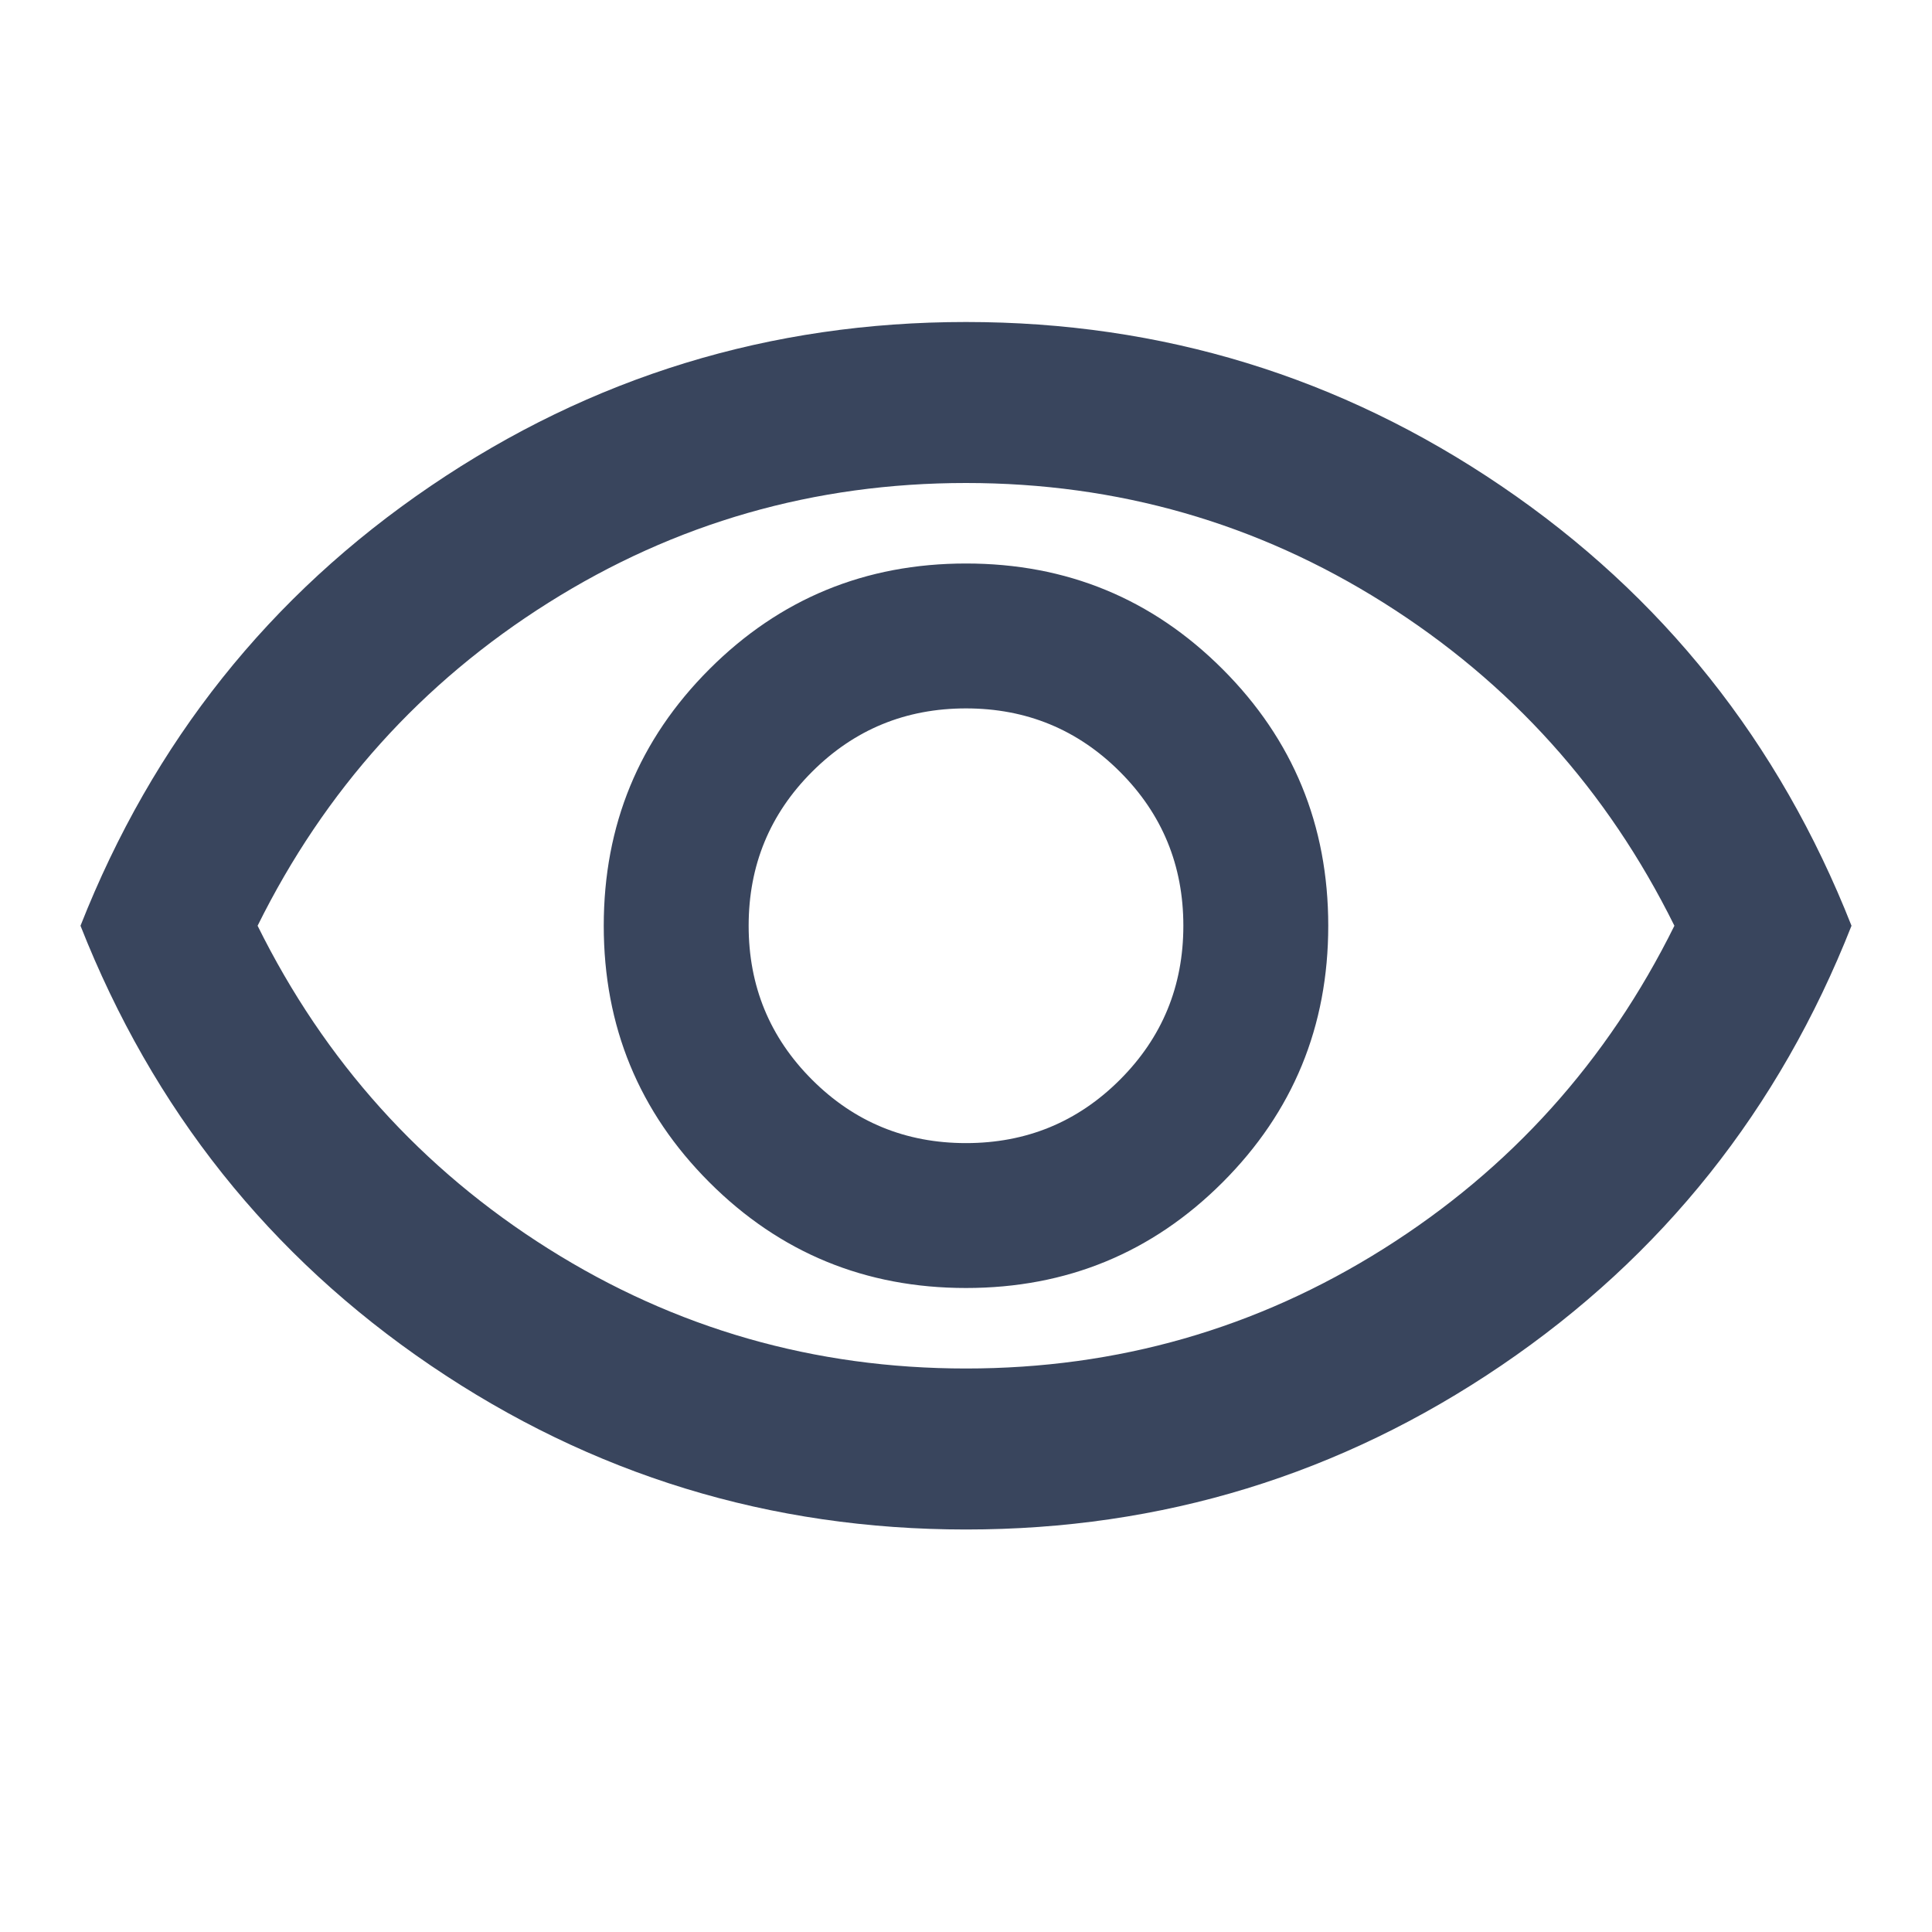
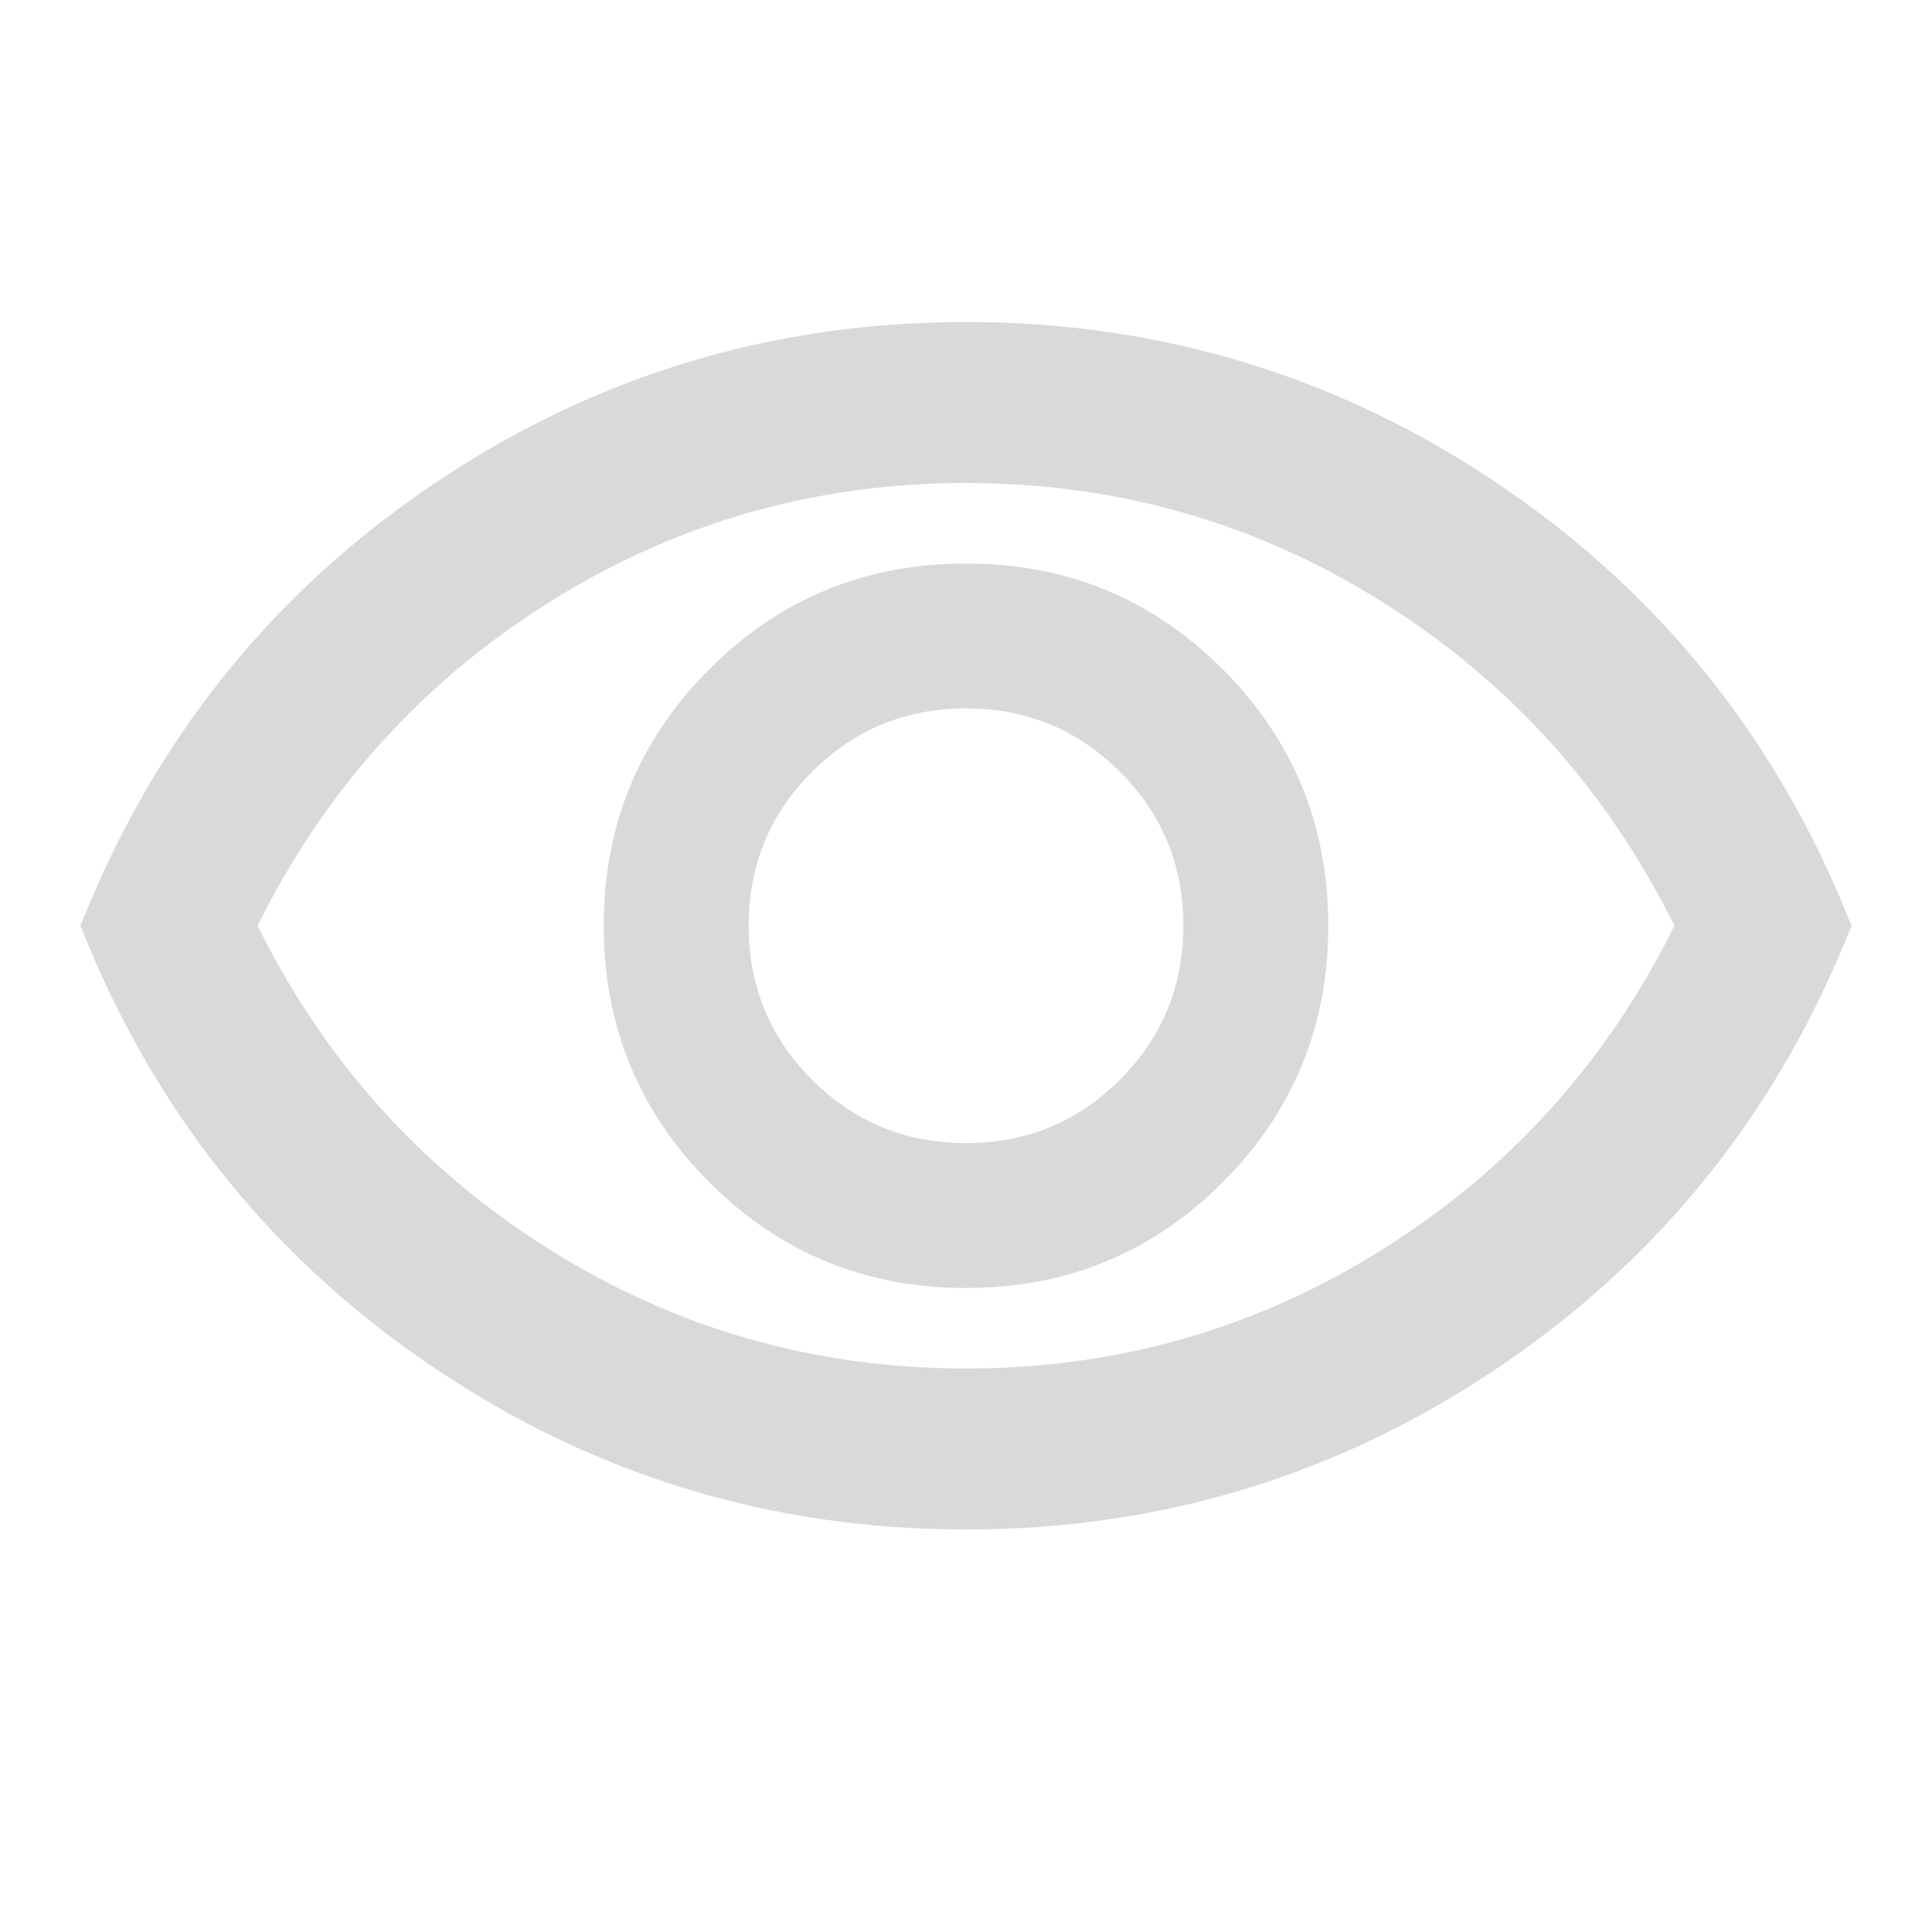
- <svg xmlns="http://www.w3.org/2000/svg" height="24px" viewBox="0 -960 960 960" width="24px" fill="#39455D">
+ <svg xmlns="http://www.w3.org/2000/svg" height="24px" viewBox="0 -960 960 960" width="24px" fill="#D9D9D9">
  <path d="M607.5-372.5Q660-425 660-500t-52.5-127.5Q555-680 480-680t-127.5 52.5Q300-575 300-500t52.5 127.5Q405-320 480-320t127.5-52.5Zm-204-51Q372-455 372-500t31.5-76.5Q435-608 480-608t76.5 31.5Q588-545 588-500t-31.5 76.5Q525-392 480-392t-76.5-31.5ZM214-281.5Q94-363 40-500q54-137 174-218.5T480-800q146 0 266 81.5T920-500q-54 137-174 218.5T480-200q-146 0-266-81.5ZM480-500Zm207.5 160.5Q782-399 832-500q-50-101-144.5-160.5T480-720q-113 0-207.5 59.5T128-500q50 101 144.5 160.5T480-280q113 0 207.5-59.5Z" />
</svg>
